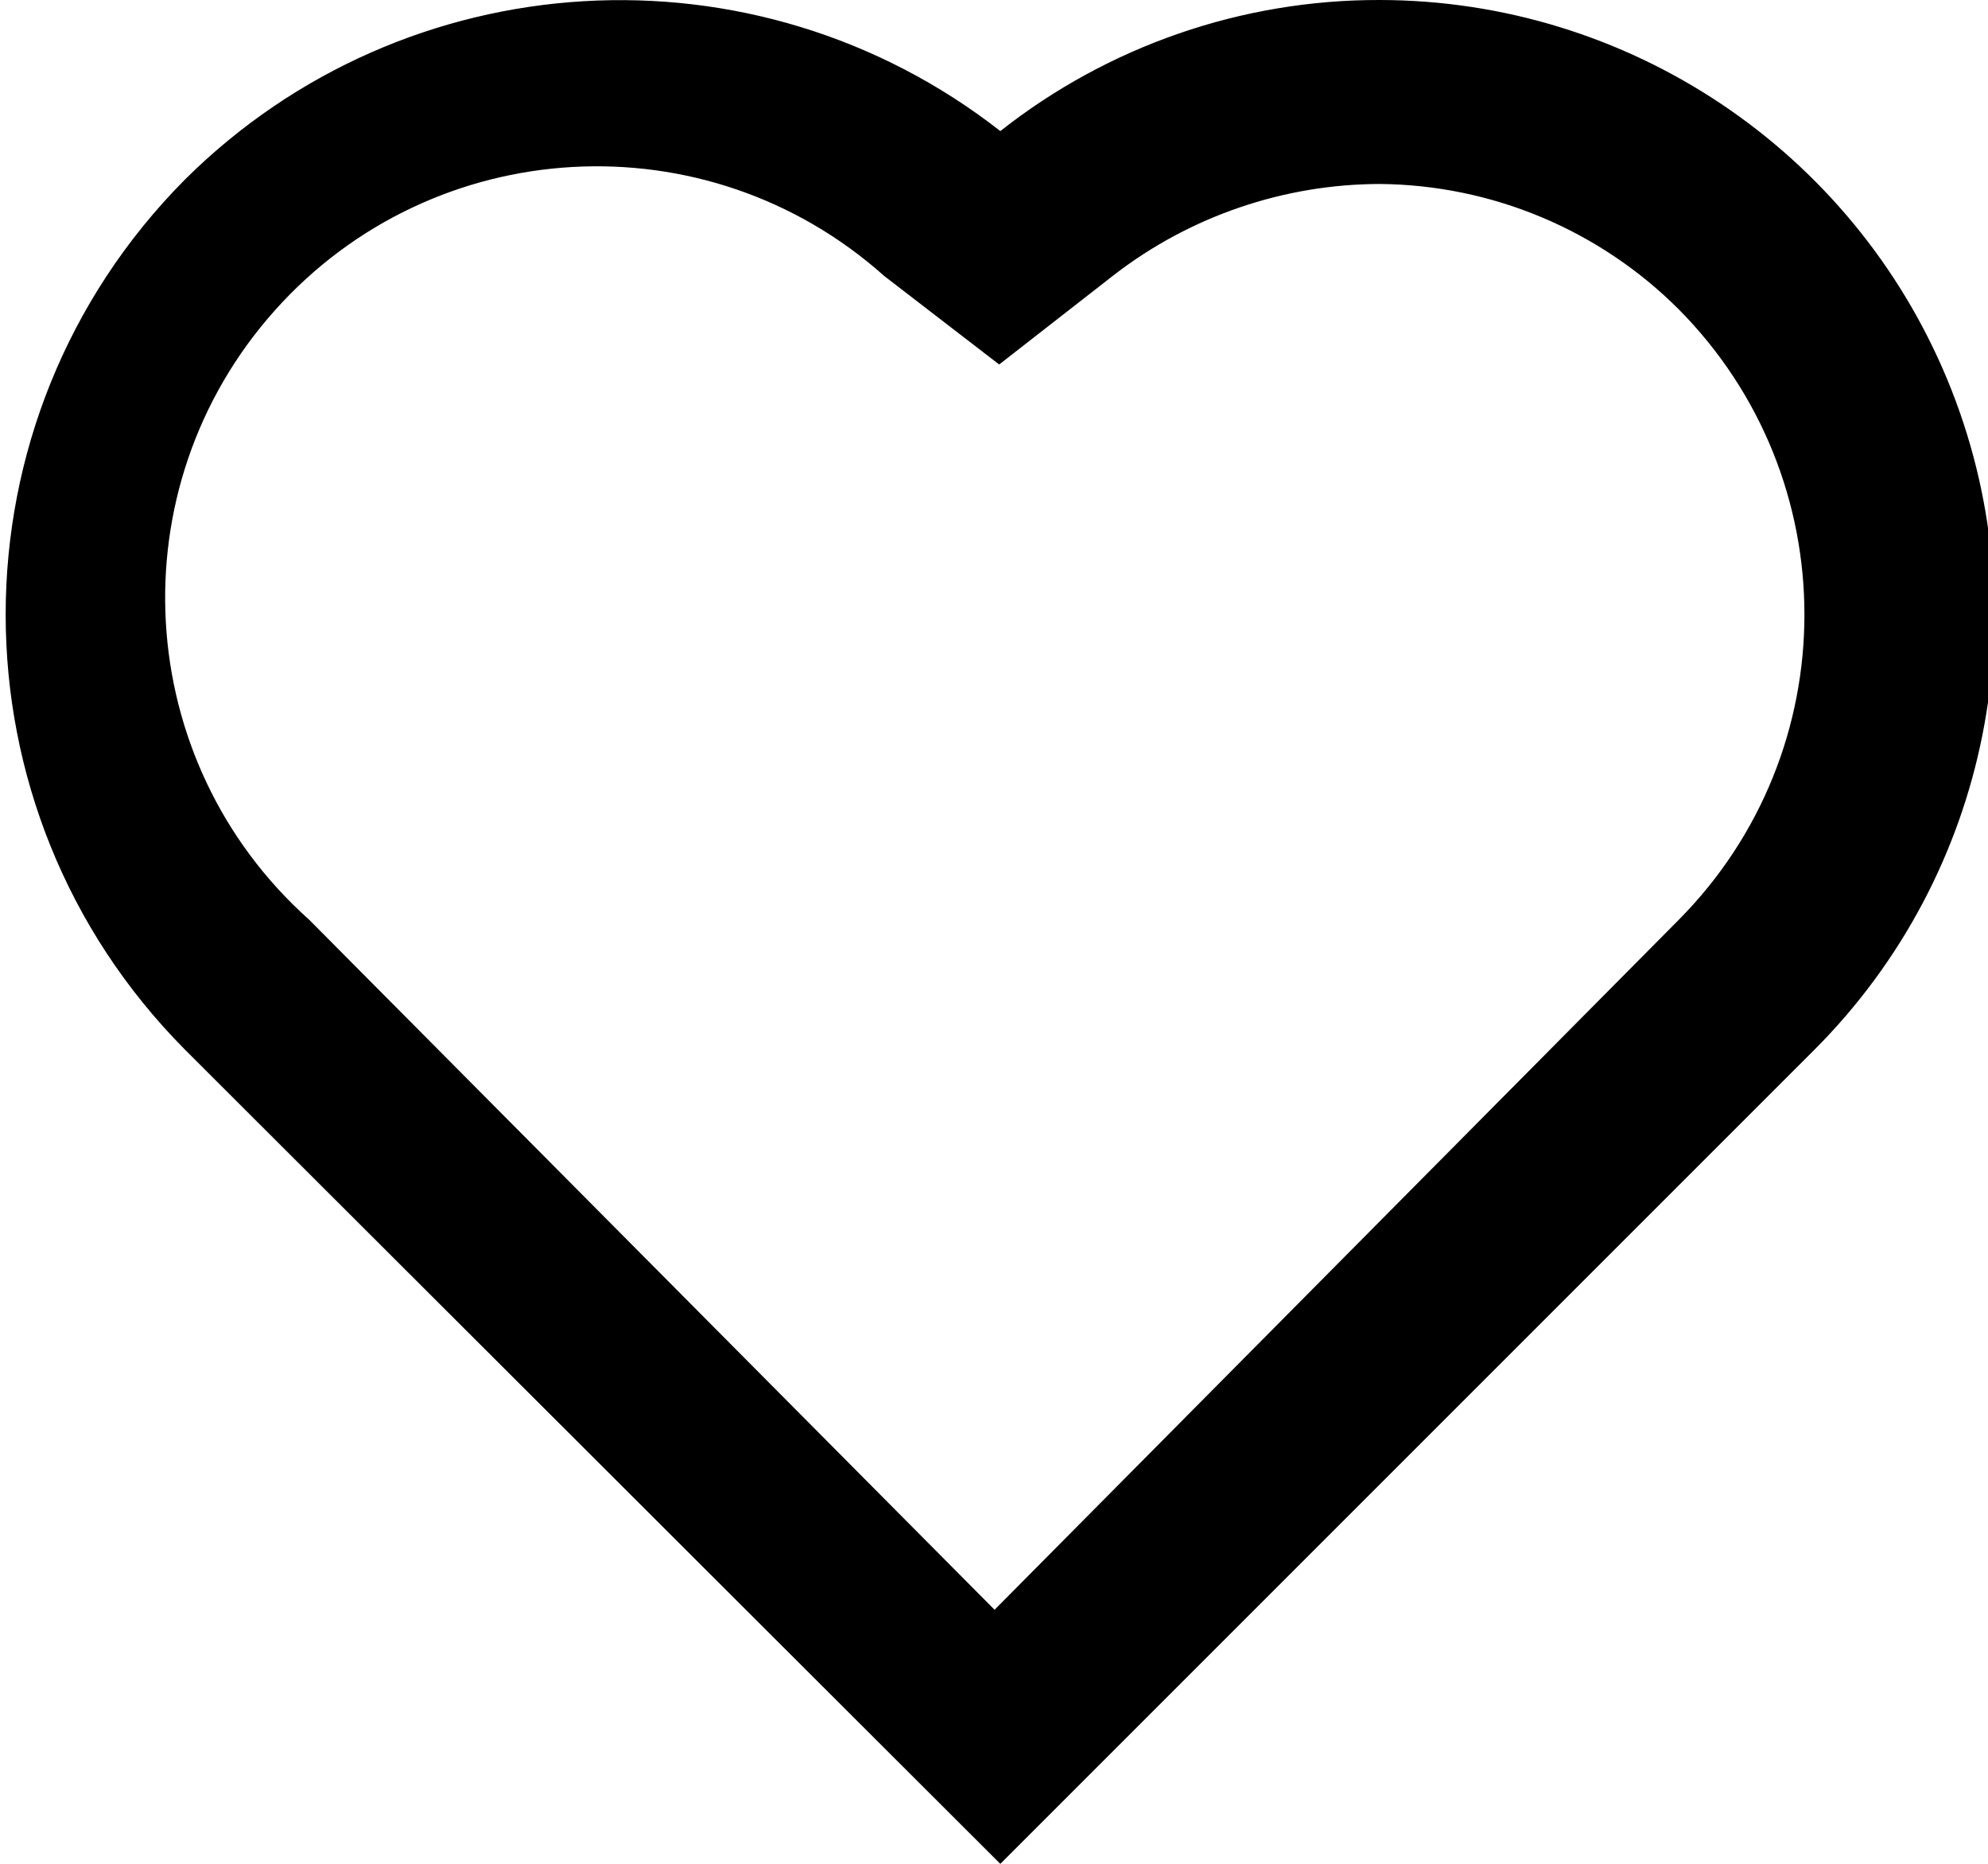
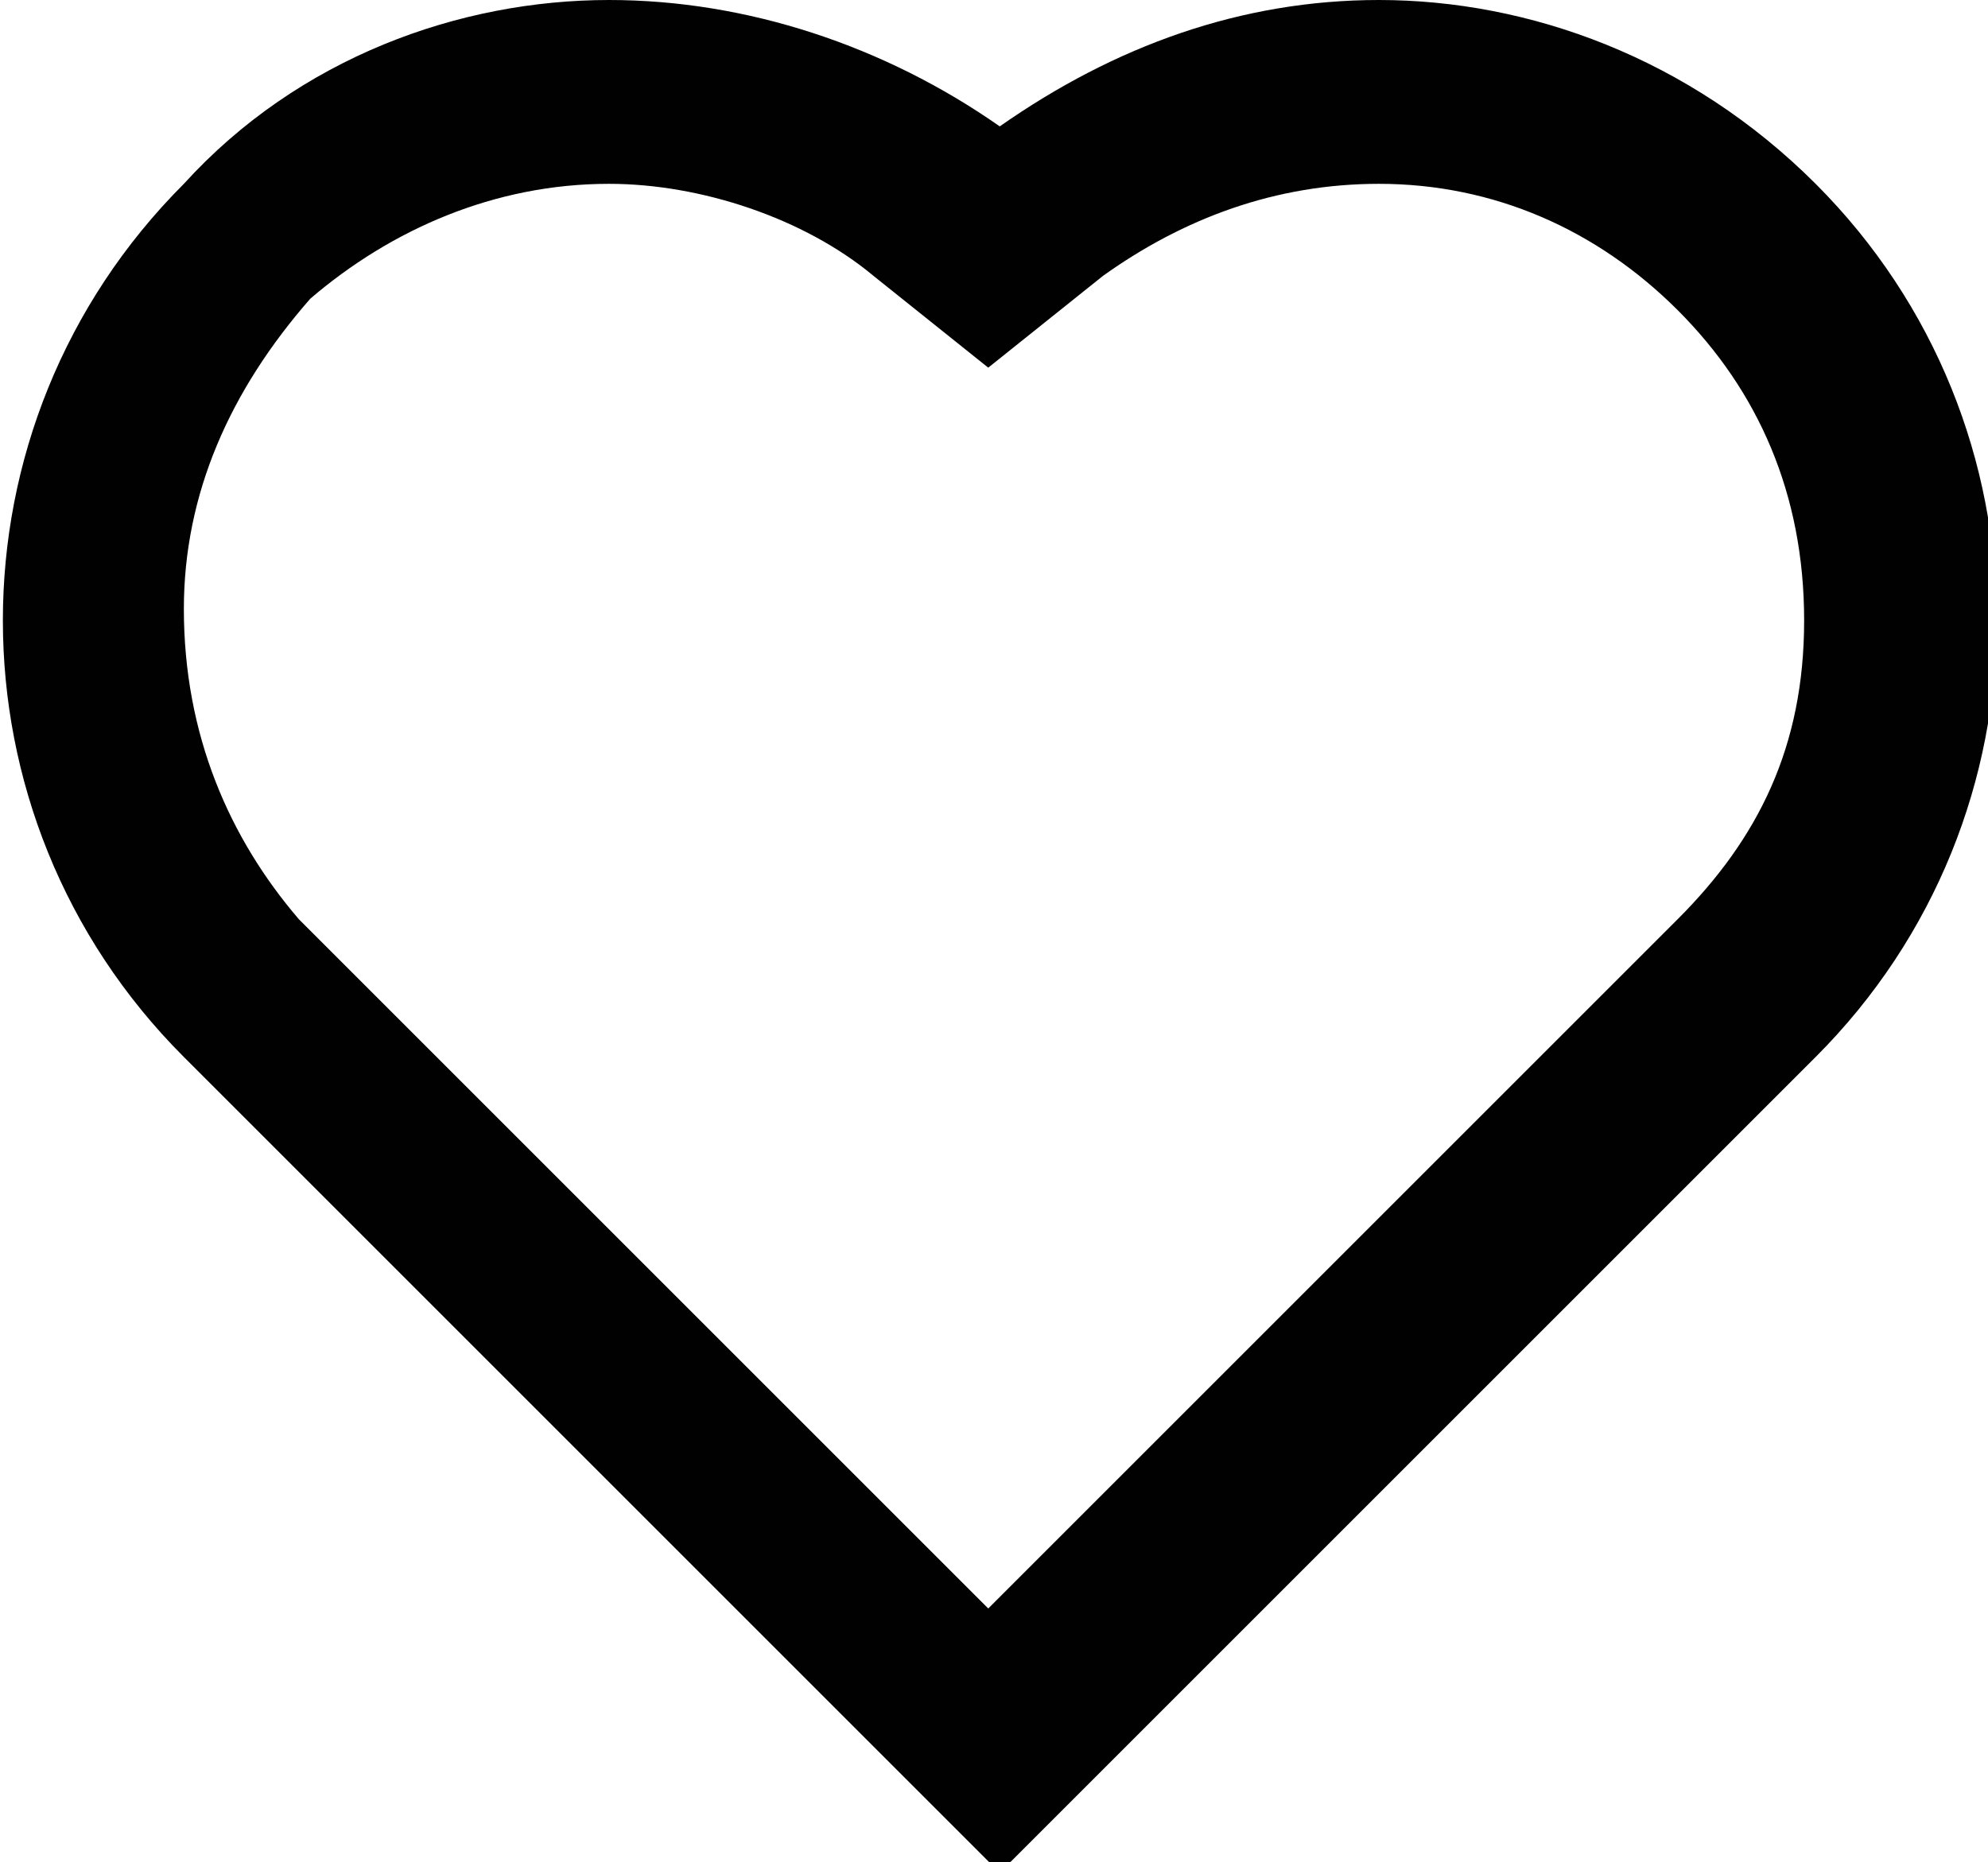
- <svg xmlns="http://www.w3.org/2000/svg" viewBox="0 0 17.29 16.21">
-   <path d="M12,1.6A3.72,3.72,0,0,1,14.6,2.69,3.77,3.77,0,0,1,14.6,8L8.65,14,2.69,8a3.75,3.75,0,0,1,5-5.6l1,.77,1-.78A3.8,3.8,0,0,1,12,1.6M12,0a5.31,5.31,0,0,0-3.3,1.14,5.37,5.37,0,0,0-7.09.42h0a5.37,5.37,0,0,0,0,7.57l7.09,7.08,7.08-7.08A5.35,5.35,0,0,0,12,0Z" />
+ <svg xmlns="http://www.w3.org/2000/svg" version="1.1" id="Layer_1" x="0px" y="0px" viewBox="0 0 17.3 16.2" style="enable-background:new 0 0 17.3 16.2;" xml:space="preserve">
+   <style type="text/css">
+ 	.st0{fill:#010101;}
+ </style>
+   <path class="st0" d="M12,1.6c1,0,1.9,0.4,2.6,1.1c0.7,0.7,1.1,1.6,1.1,2.7S15.3,7.3,14.6,8l-6,6l-6-6C2,7.3,1.6,6.4,1.6,5.3  c0-1,0.4-1.9,1.1-2.7C3.4,2,4.3,1.6,5.3,1.6c0.8,0,1.7,0.3,2.3,0.8l1,0.8l1-0.8C10.3,1.9,11.1,1.6,12,1.6 M12,0  c-1.2,0-2.3,0.4-3.3,1.1C7.7,0.4,6.5,0,5.3,0C4,0,2.6,0.5,1.6,1.6h0c-2.1,2.1-2.1,5.5,0,7.6l7.1,7.1l7.1-7.1c2.1-2.1,2.1-5.5,0-7.6  C14.7,0.5,13.3,0,12,0L12,0z" />
</svg>
